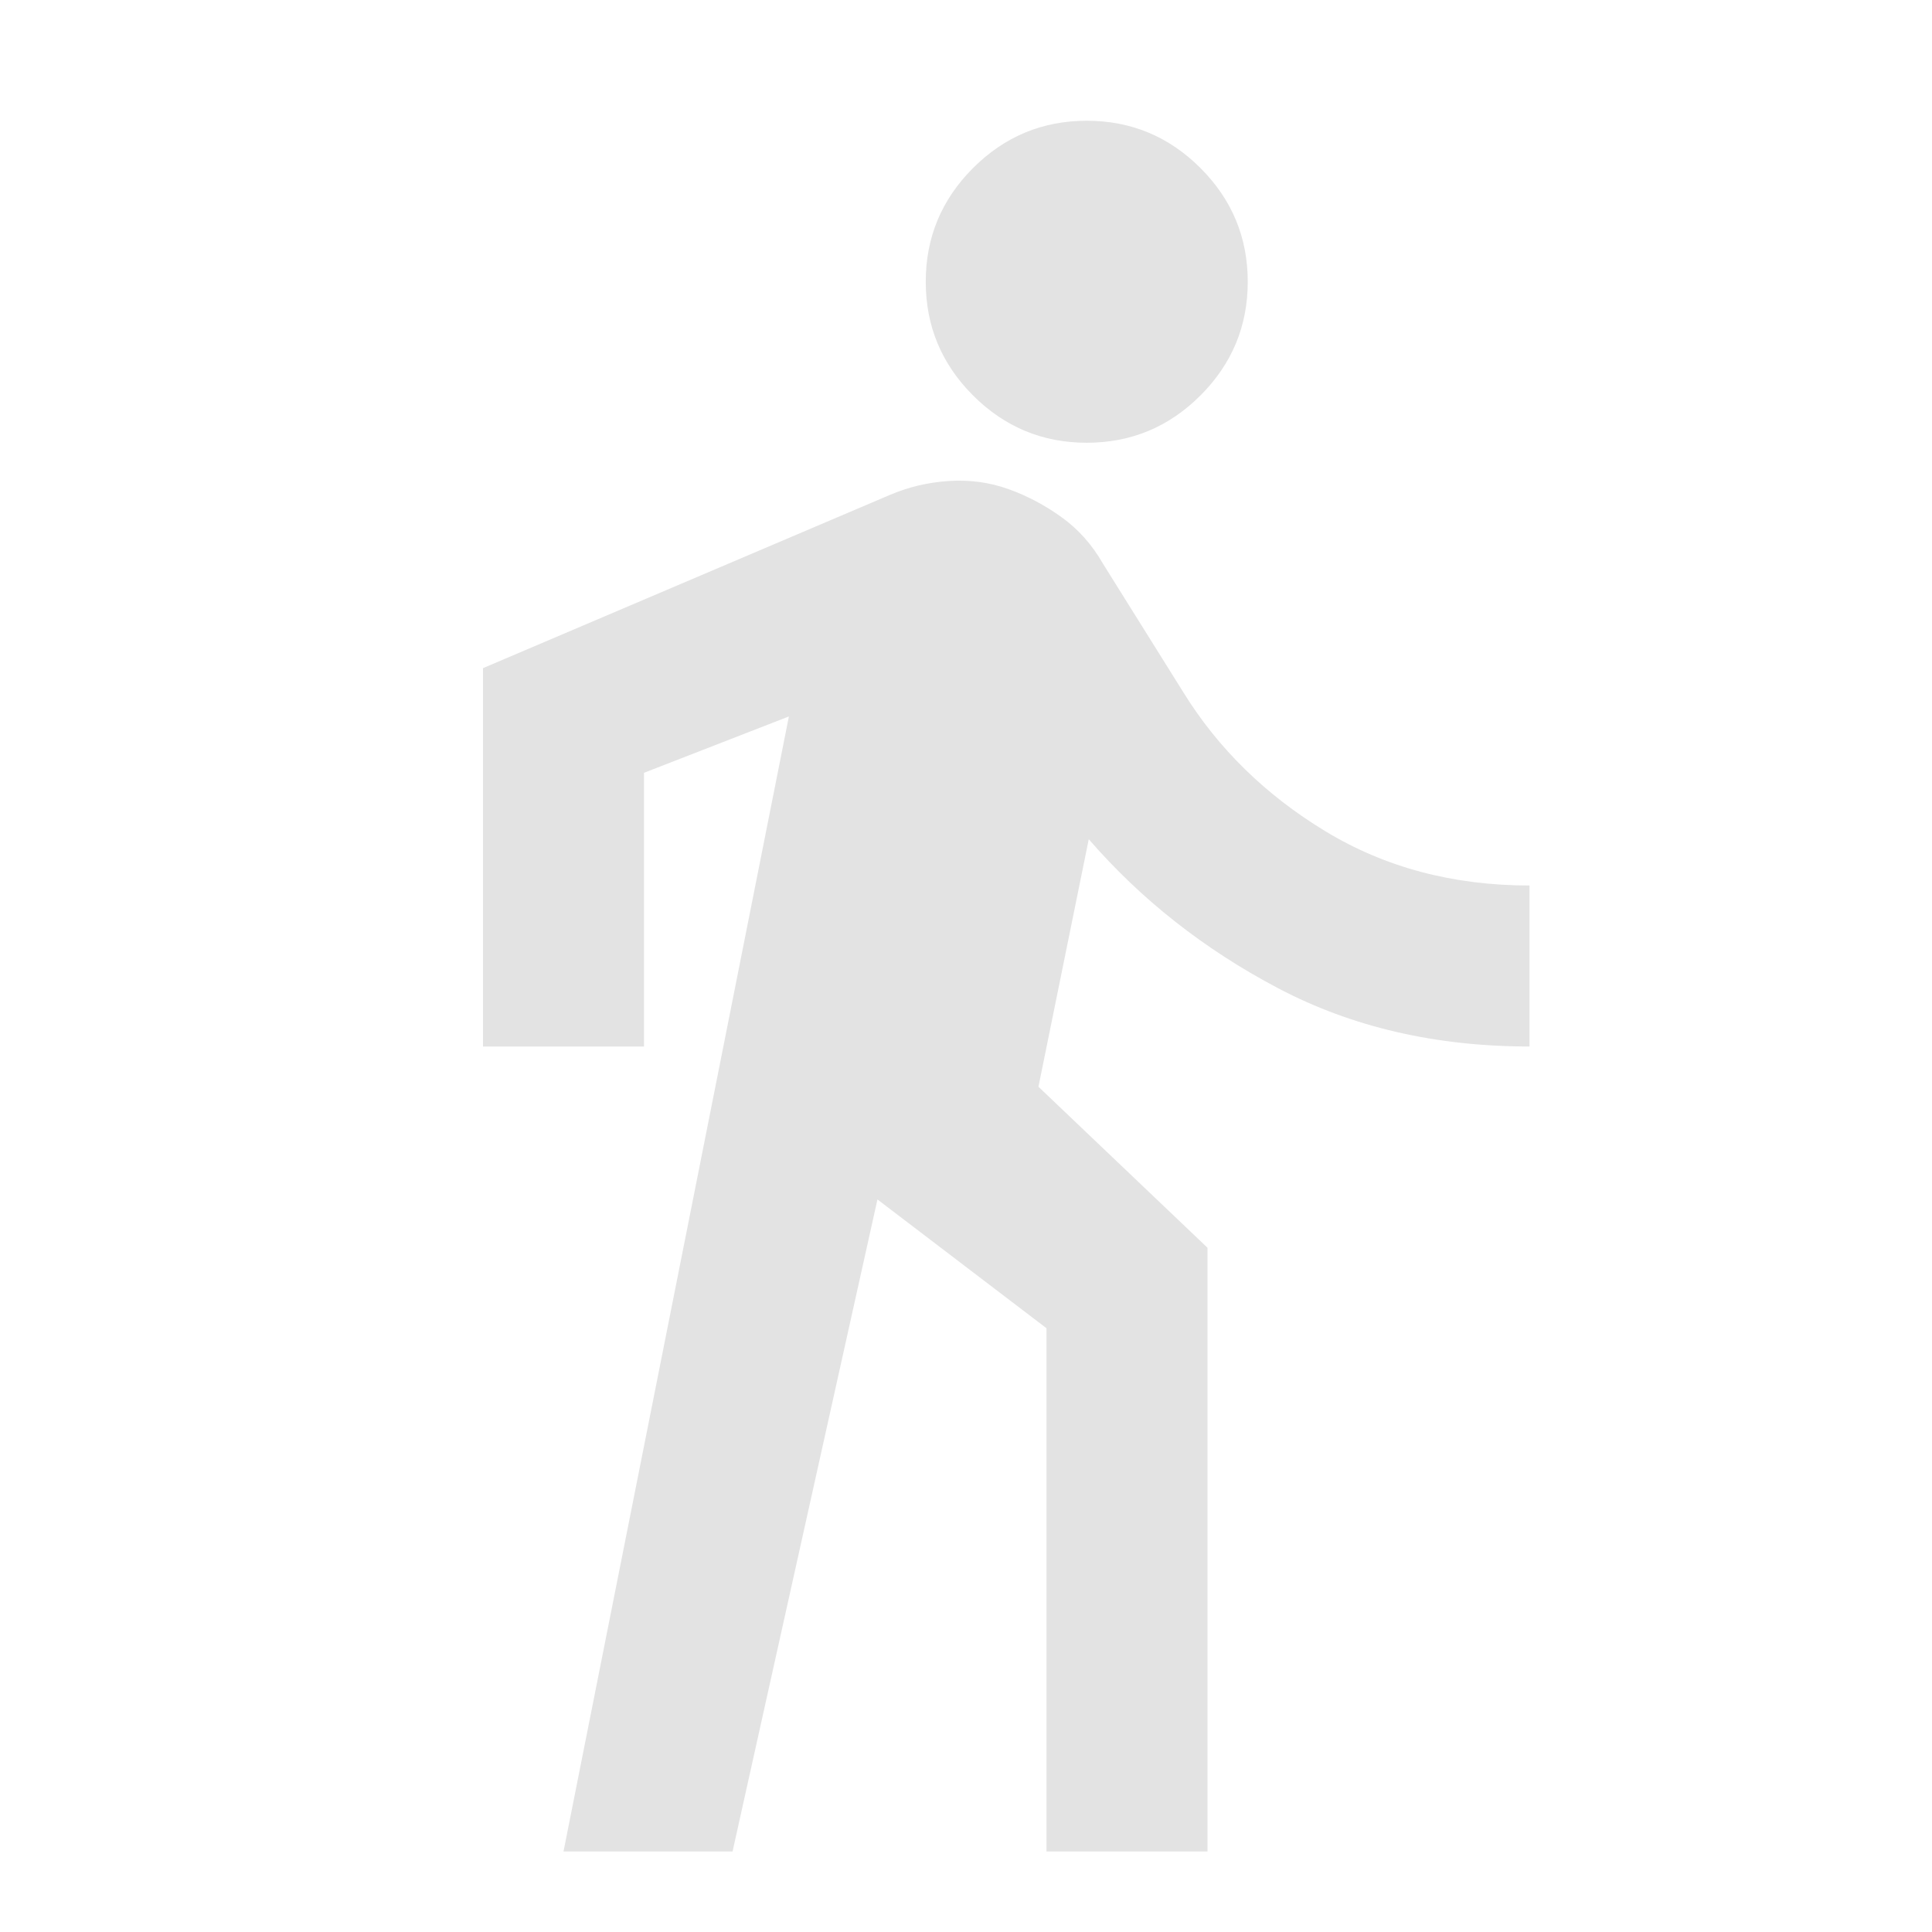
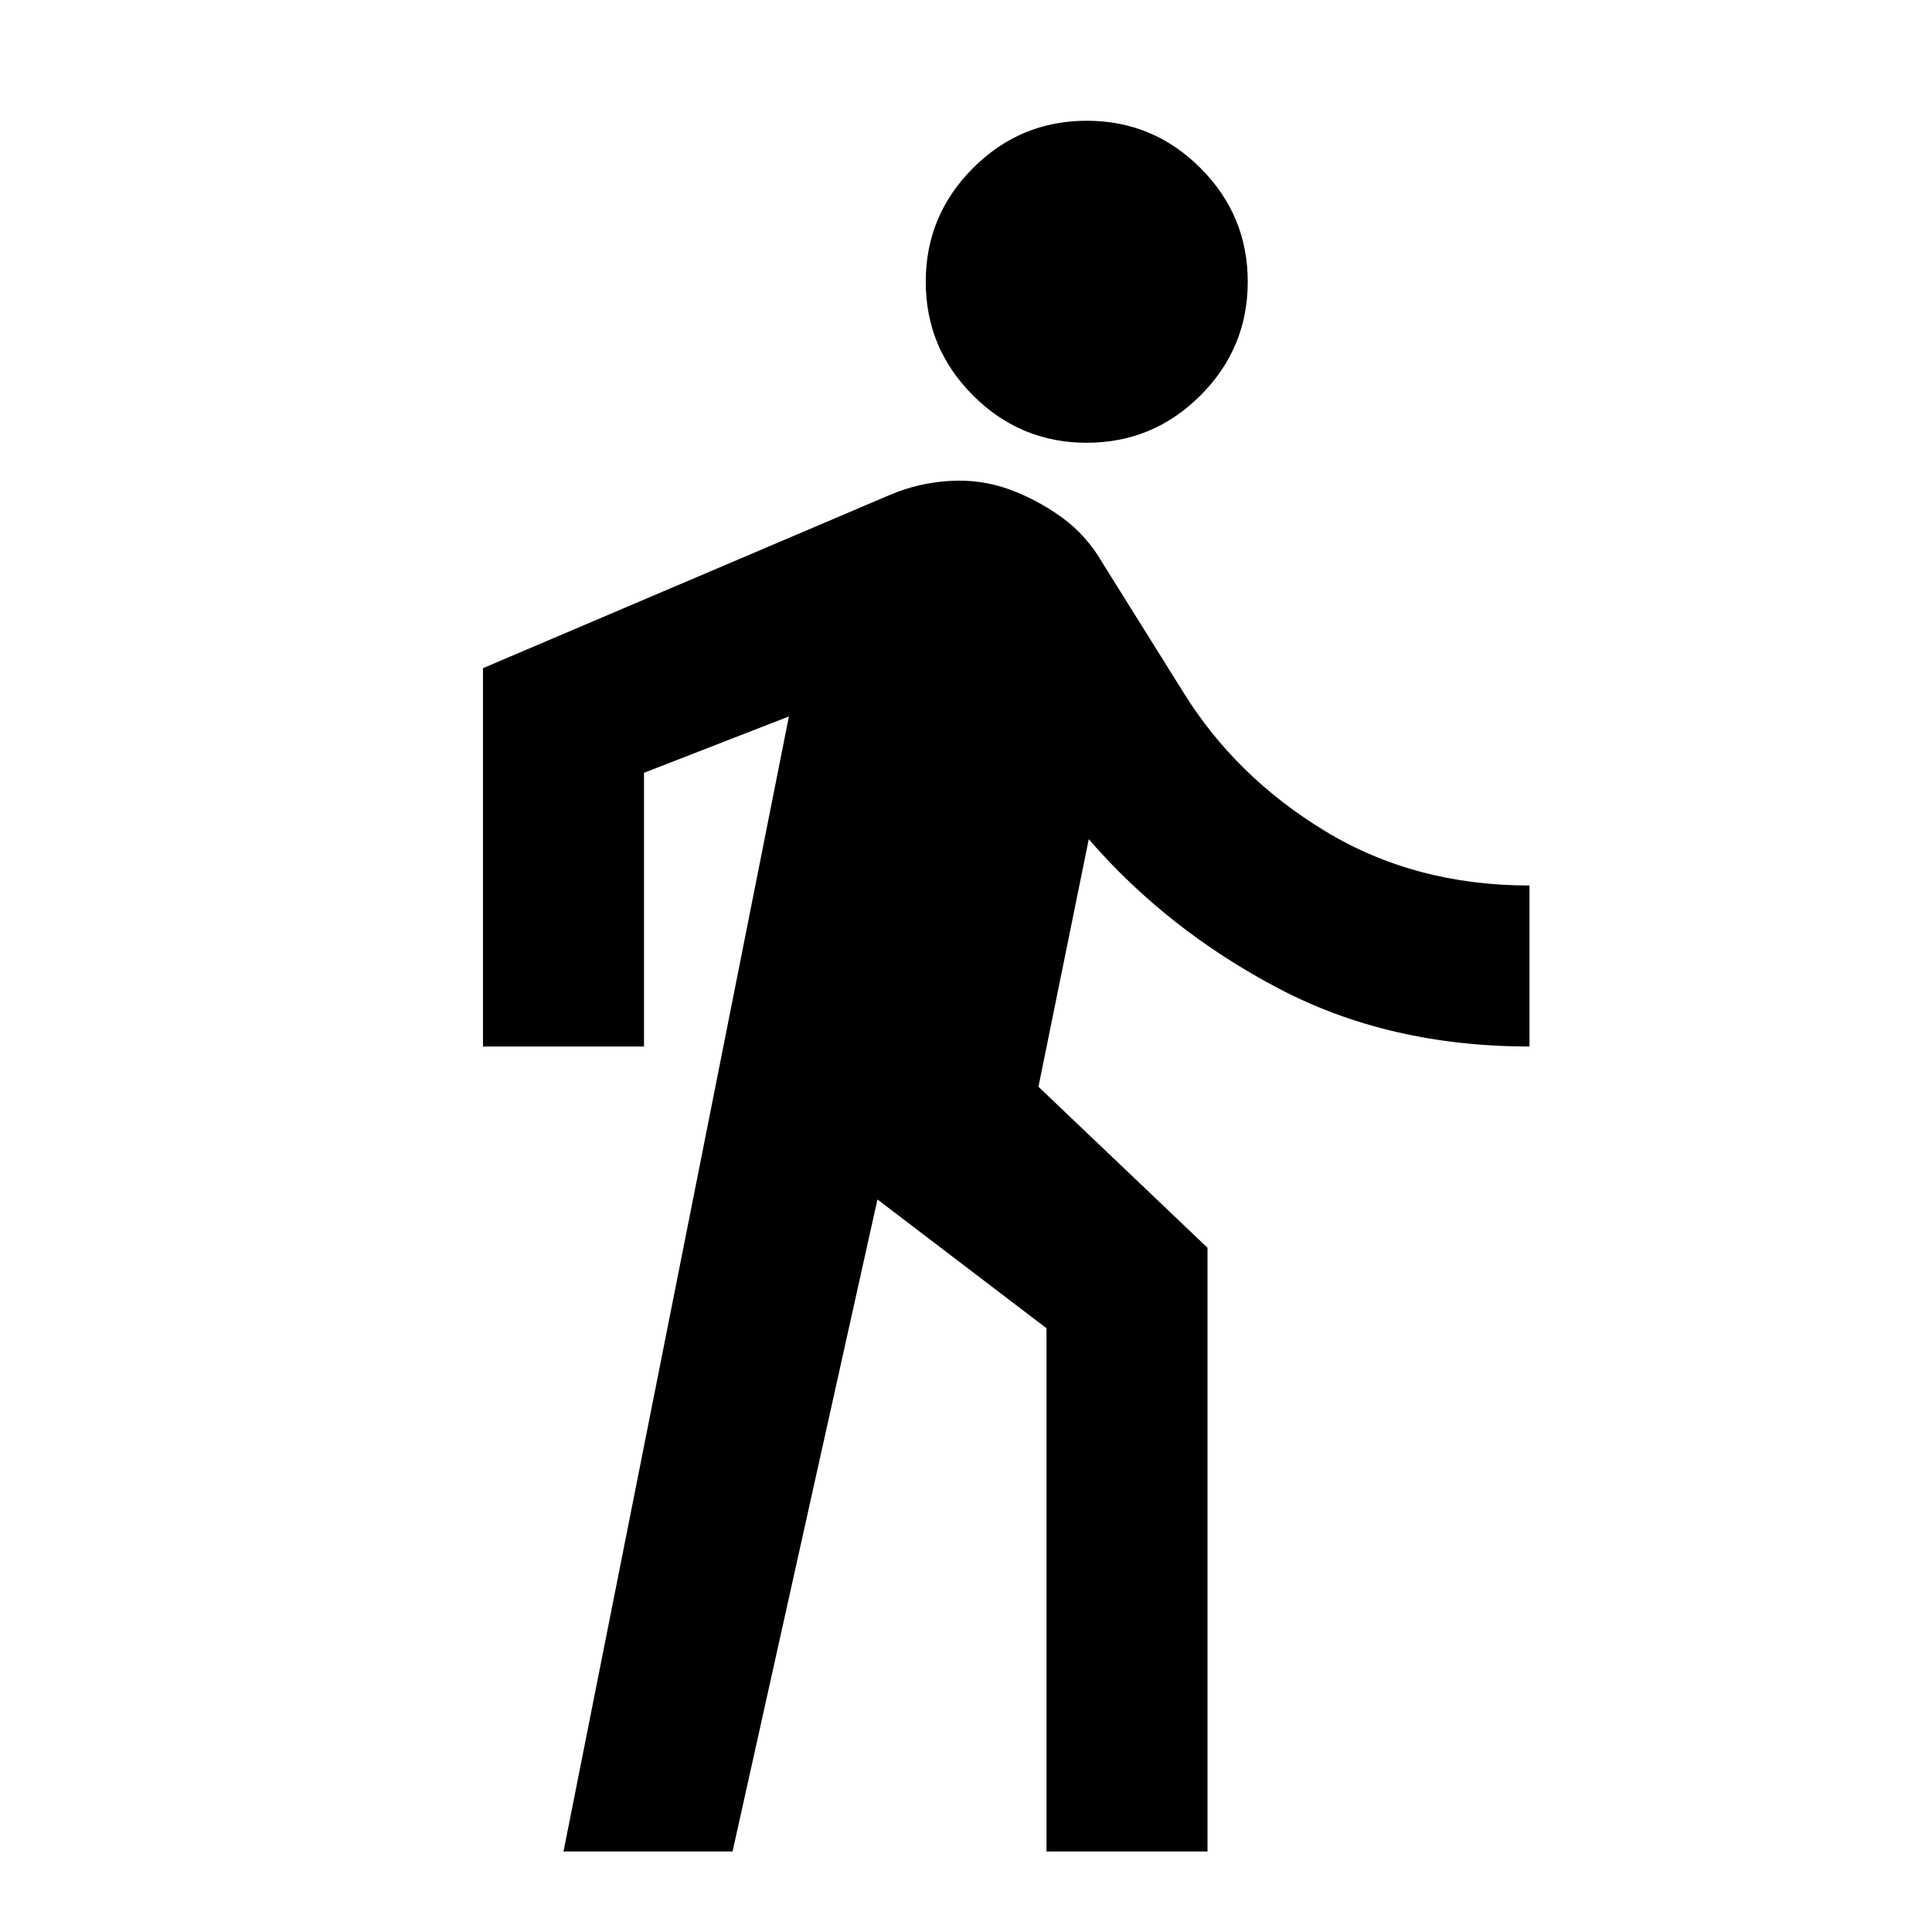
- <svg xmlns="http://www.w3.org/2000/svg" height="24px" viewBox="0 -960 960 960" width="24px" fill="#e3e3e3">
+ <svg xmlns="http://www.w3.org/2000/svg" height="24px" viewBox="0 -960 960 960" width="24px" fill="#000000">
  <path d="m280-40 112-564-72 28v136h-80v-188l202-86q14-6 29.5-7t29.5 4q14 5 26.5 14t20.5 23l40 64q26 42 70.5 69T760-520v80q-70 0-125-29t-94-74l-25 123 84 80v300h-80v-260l-84-64-72 324h-84Zm260-700q-33 0-56.5-23.5T460-820q0-33 23.5-56.5T540-900q33 0 56.5 23.5T620-820q0 33-23.5 56.5T540-740Z" />
</svg>
